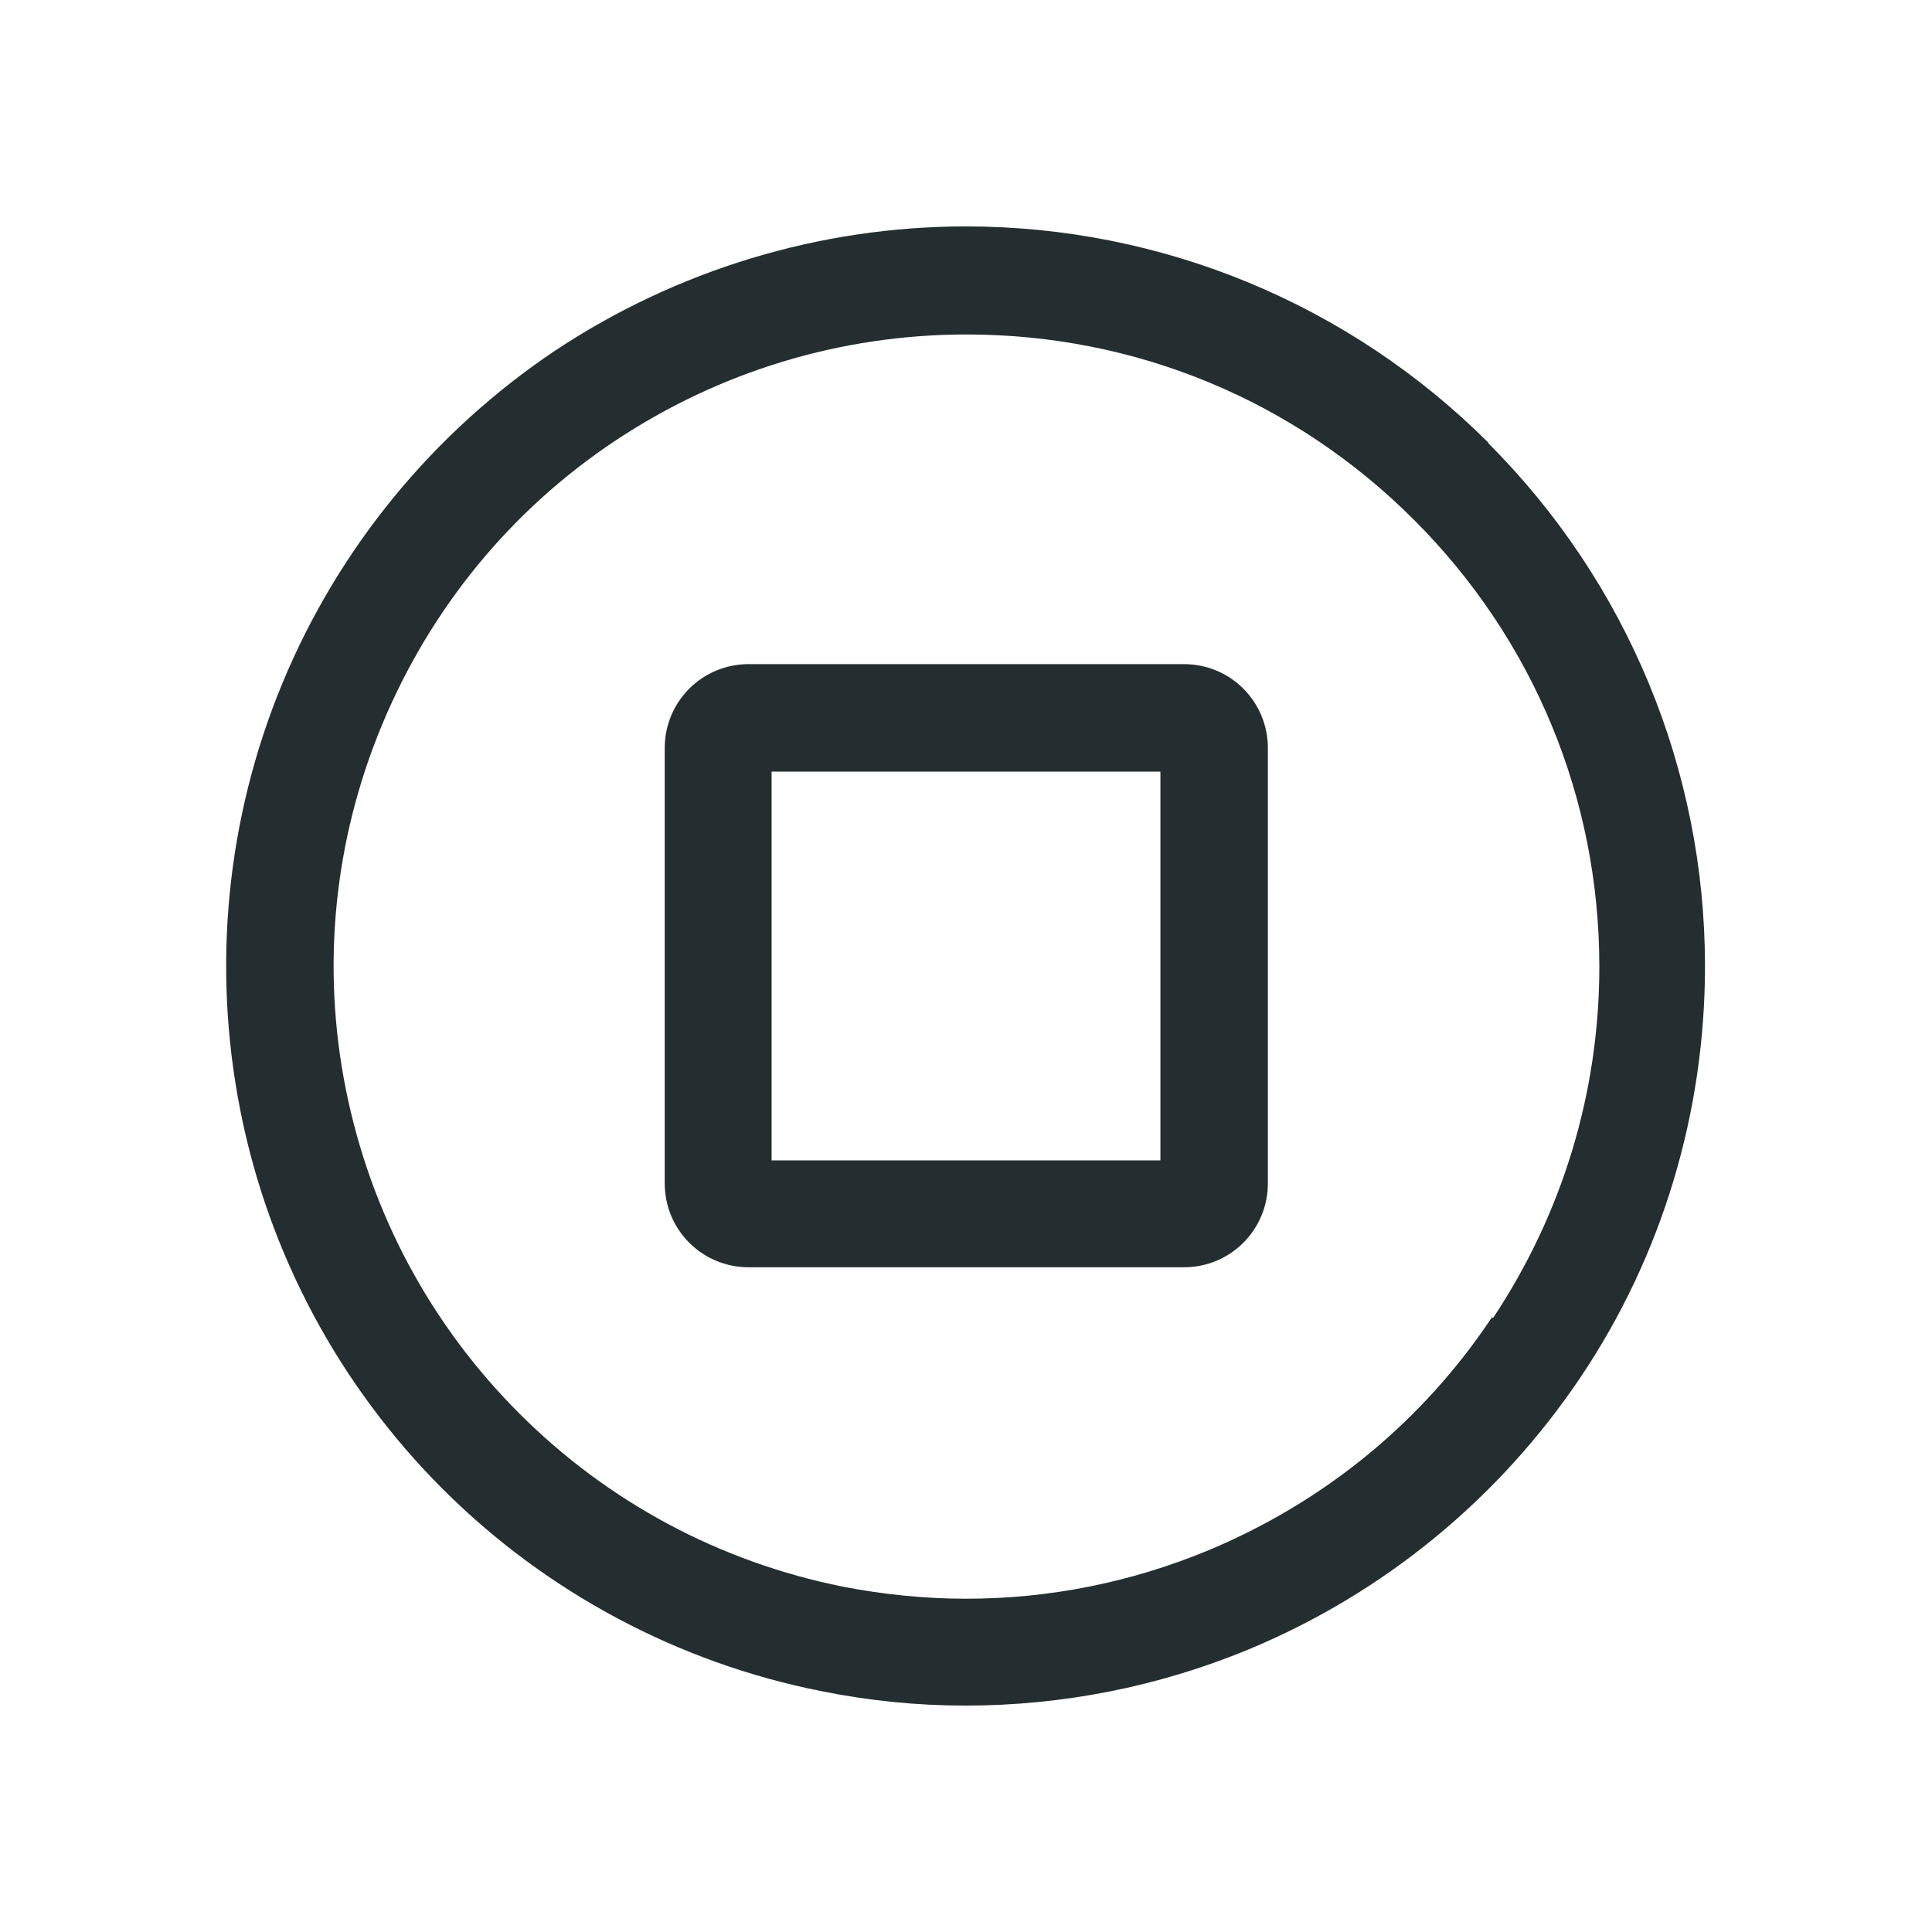
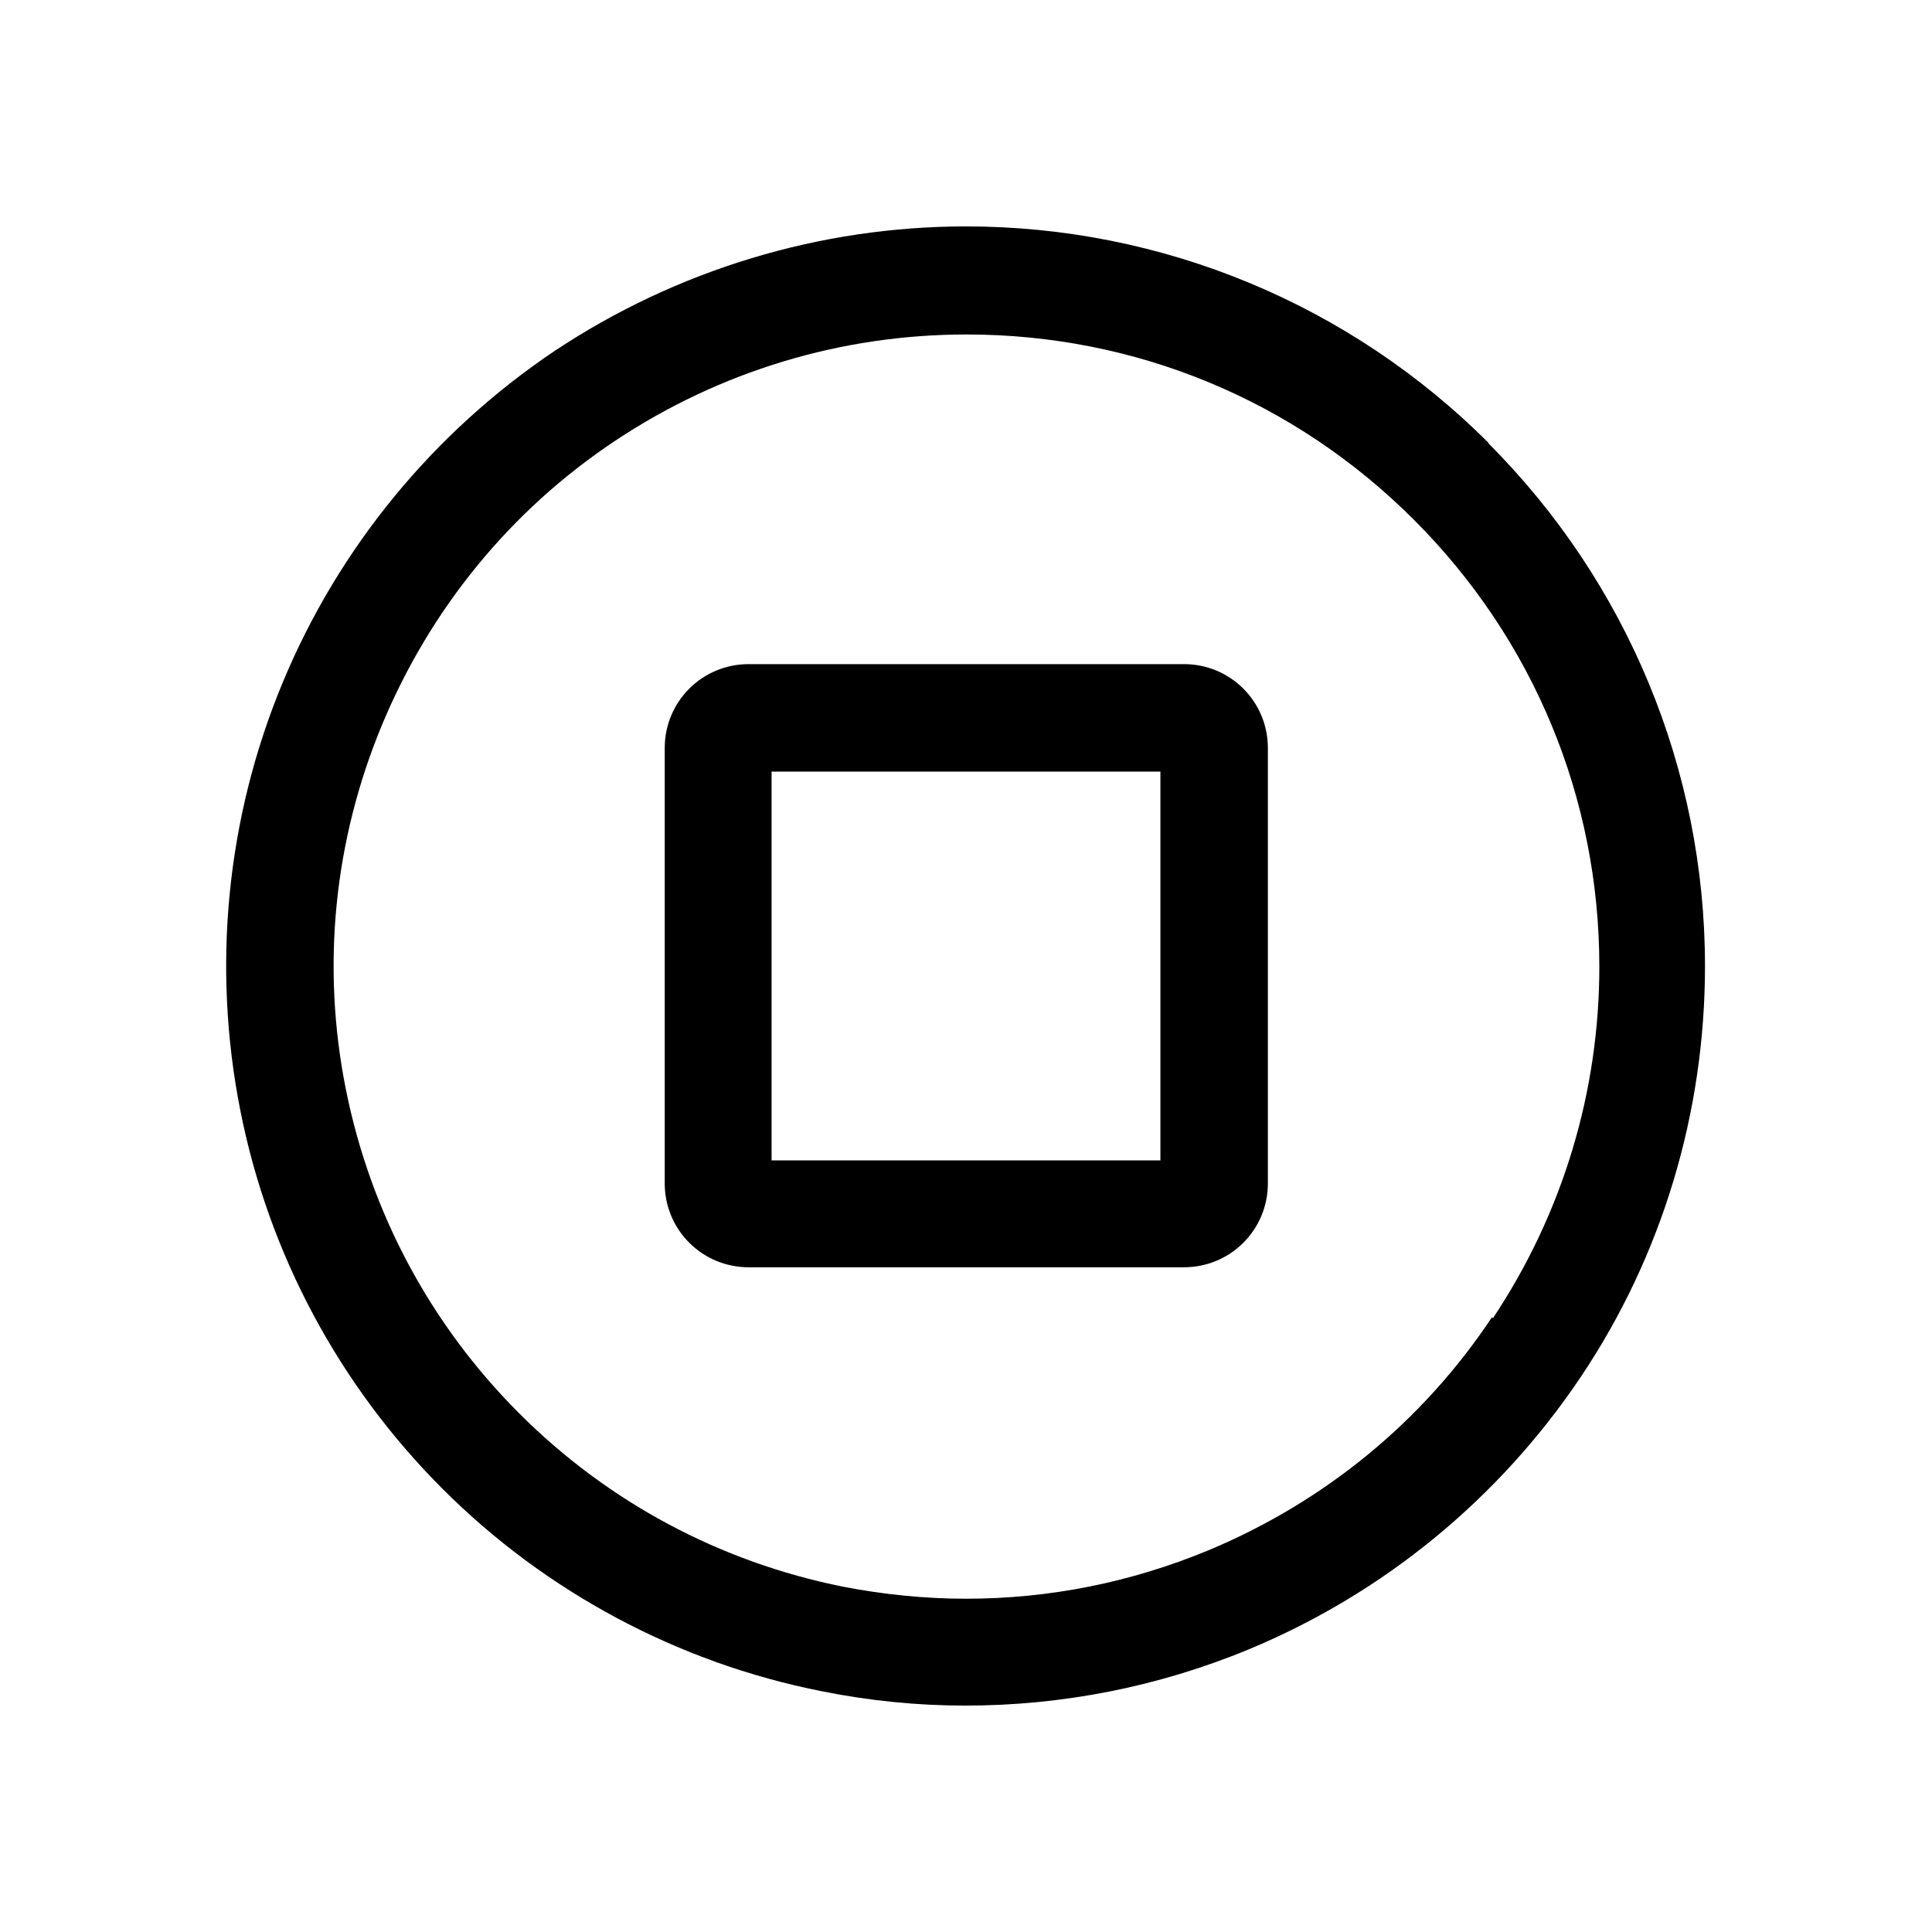
<svg xmlns="http://www.w3.org/2000/svg" id="Grid" viewBox="0 0 32 32">
-   <defs>
-     <style>
-       .cls-1 {
-         fill: #242e30;
-       }
-     </style>
-   </defs>
  <path class="cls-1" d="M24.66,7.34c-2.3-2.3-5.41-3.59-8.66-3.59-2.42,0-4.79.72-6.81,2.06-2.01,1.35-3.58,3.26-4.51,5.5-.93,2.24-1.17,4.7-.7,7.08.47,2.38,1.64,4.56,3.35,6.27,1.71,1.71,3.9,2.88,6.27,3.35.79.16,1.59.24,2.39.24,1.6,0,3.19-.31,4.69-.93,2.24-.93,4.15-2.5,5.5-4.51,1.35-2.01,2.06-4.38,2.06-6.81,0-3.25-1.29-6.36-3.59-8.66ZM24.71,21.82c-1.15,1.73-2.78,3.06-4.7,3.86-1.28.53-2.63.8-4.01.8-.68,0-1.37-.07-2.04-.2-2.04-.41-3.89-1.4-5.36-2.87-1.47-1.47-2.46-3.32-2.87-5.36-.41-2.04-.2-4.13.6-6.05.8-1.92,2.13-3.55,3.86-4.7,1.73-1.15,3.74-1.76,5.82-1.76,2.8,0,5.43,1.09,7.41,3.07,1.98,1.98,3.07,4.61,3.07,7.4,0,2.08-.61,4.09-1.76,5.82Z" />
  <path class="cls-1" d="M19.61,11h-7.21c-.77,0-1.39.62-1.39,1.39v7.21c0,.77.62,1.39,1.39,1.39h7.21c.77,0,1.39-.62,1.39-1.39v-7.21c0-.77-.62-1.39-1.39-1.39ZM19.22,19.22h-6.44v-6.44h6.44v6.44Z" />
</svg>
